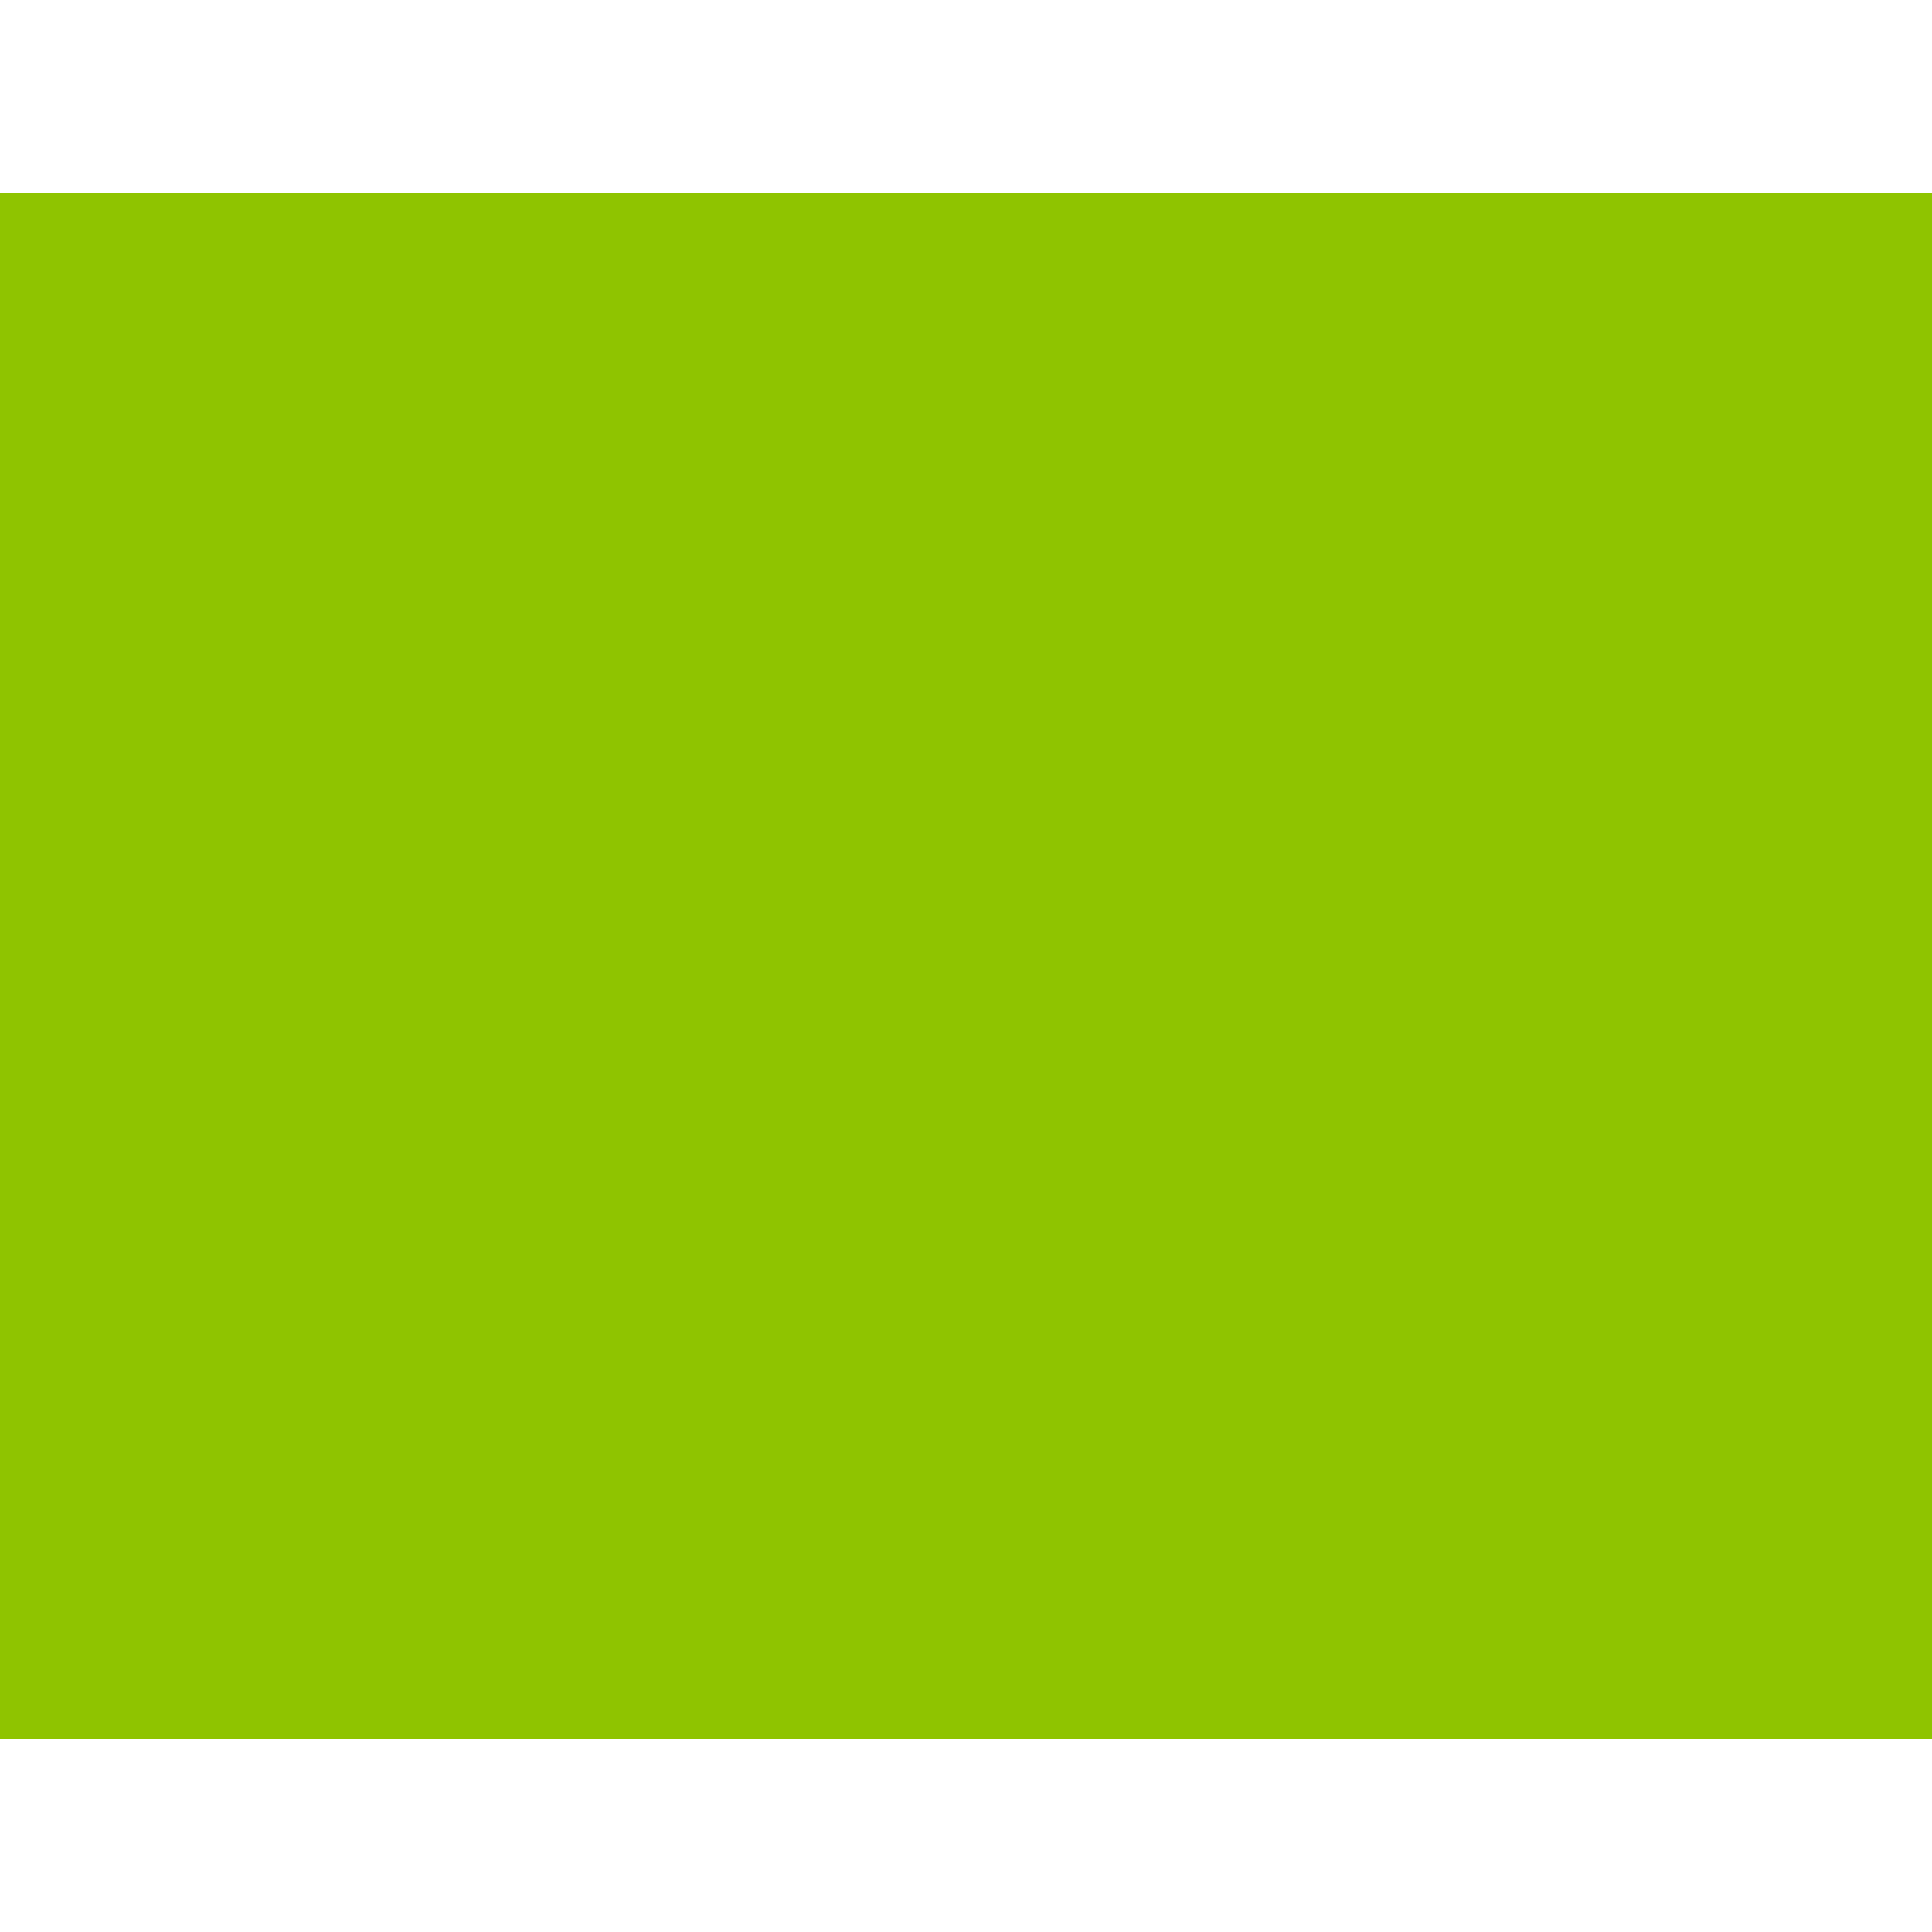
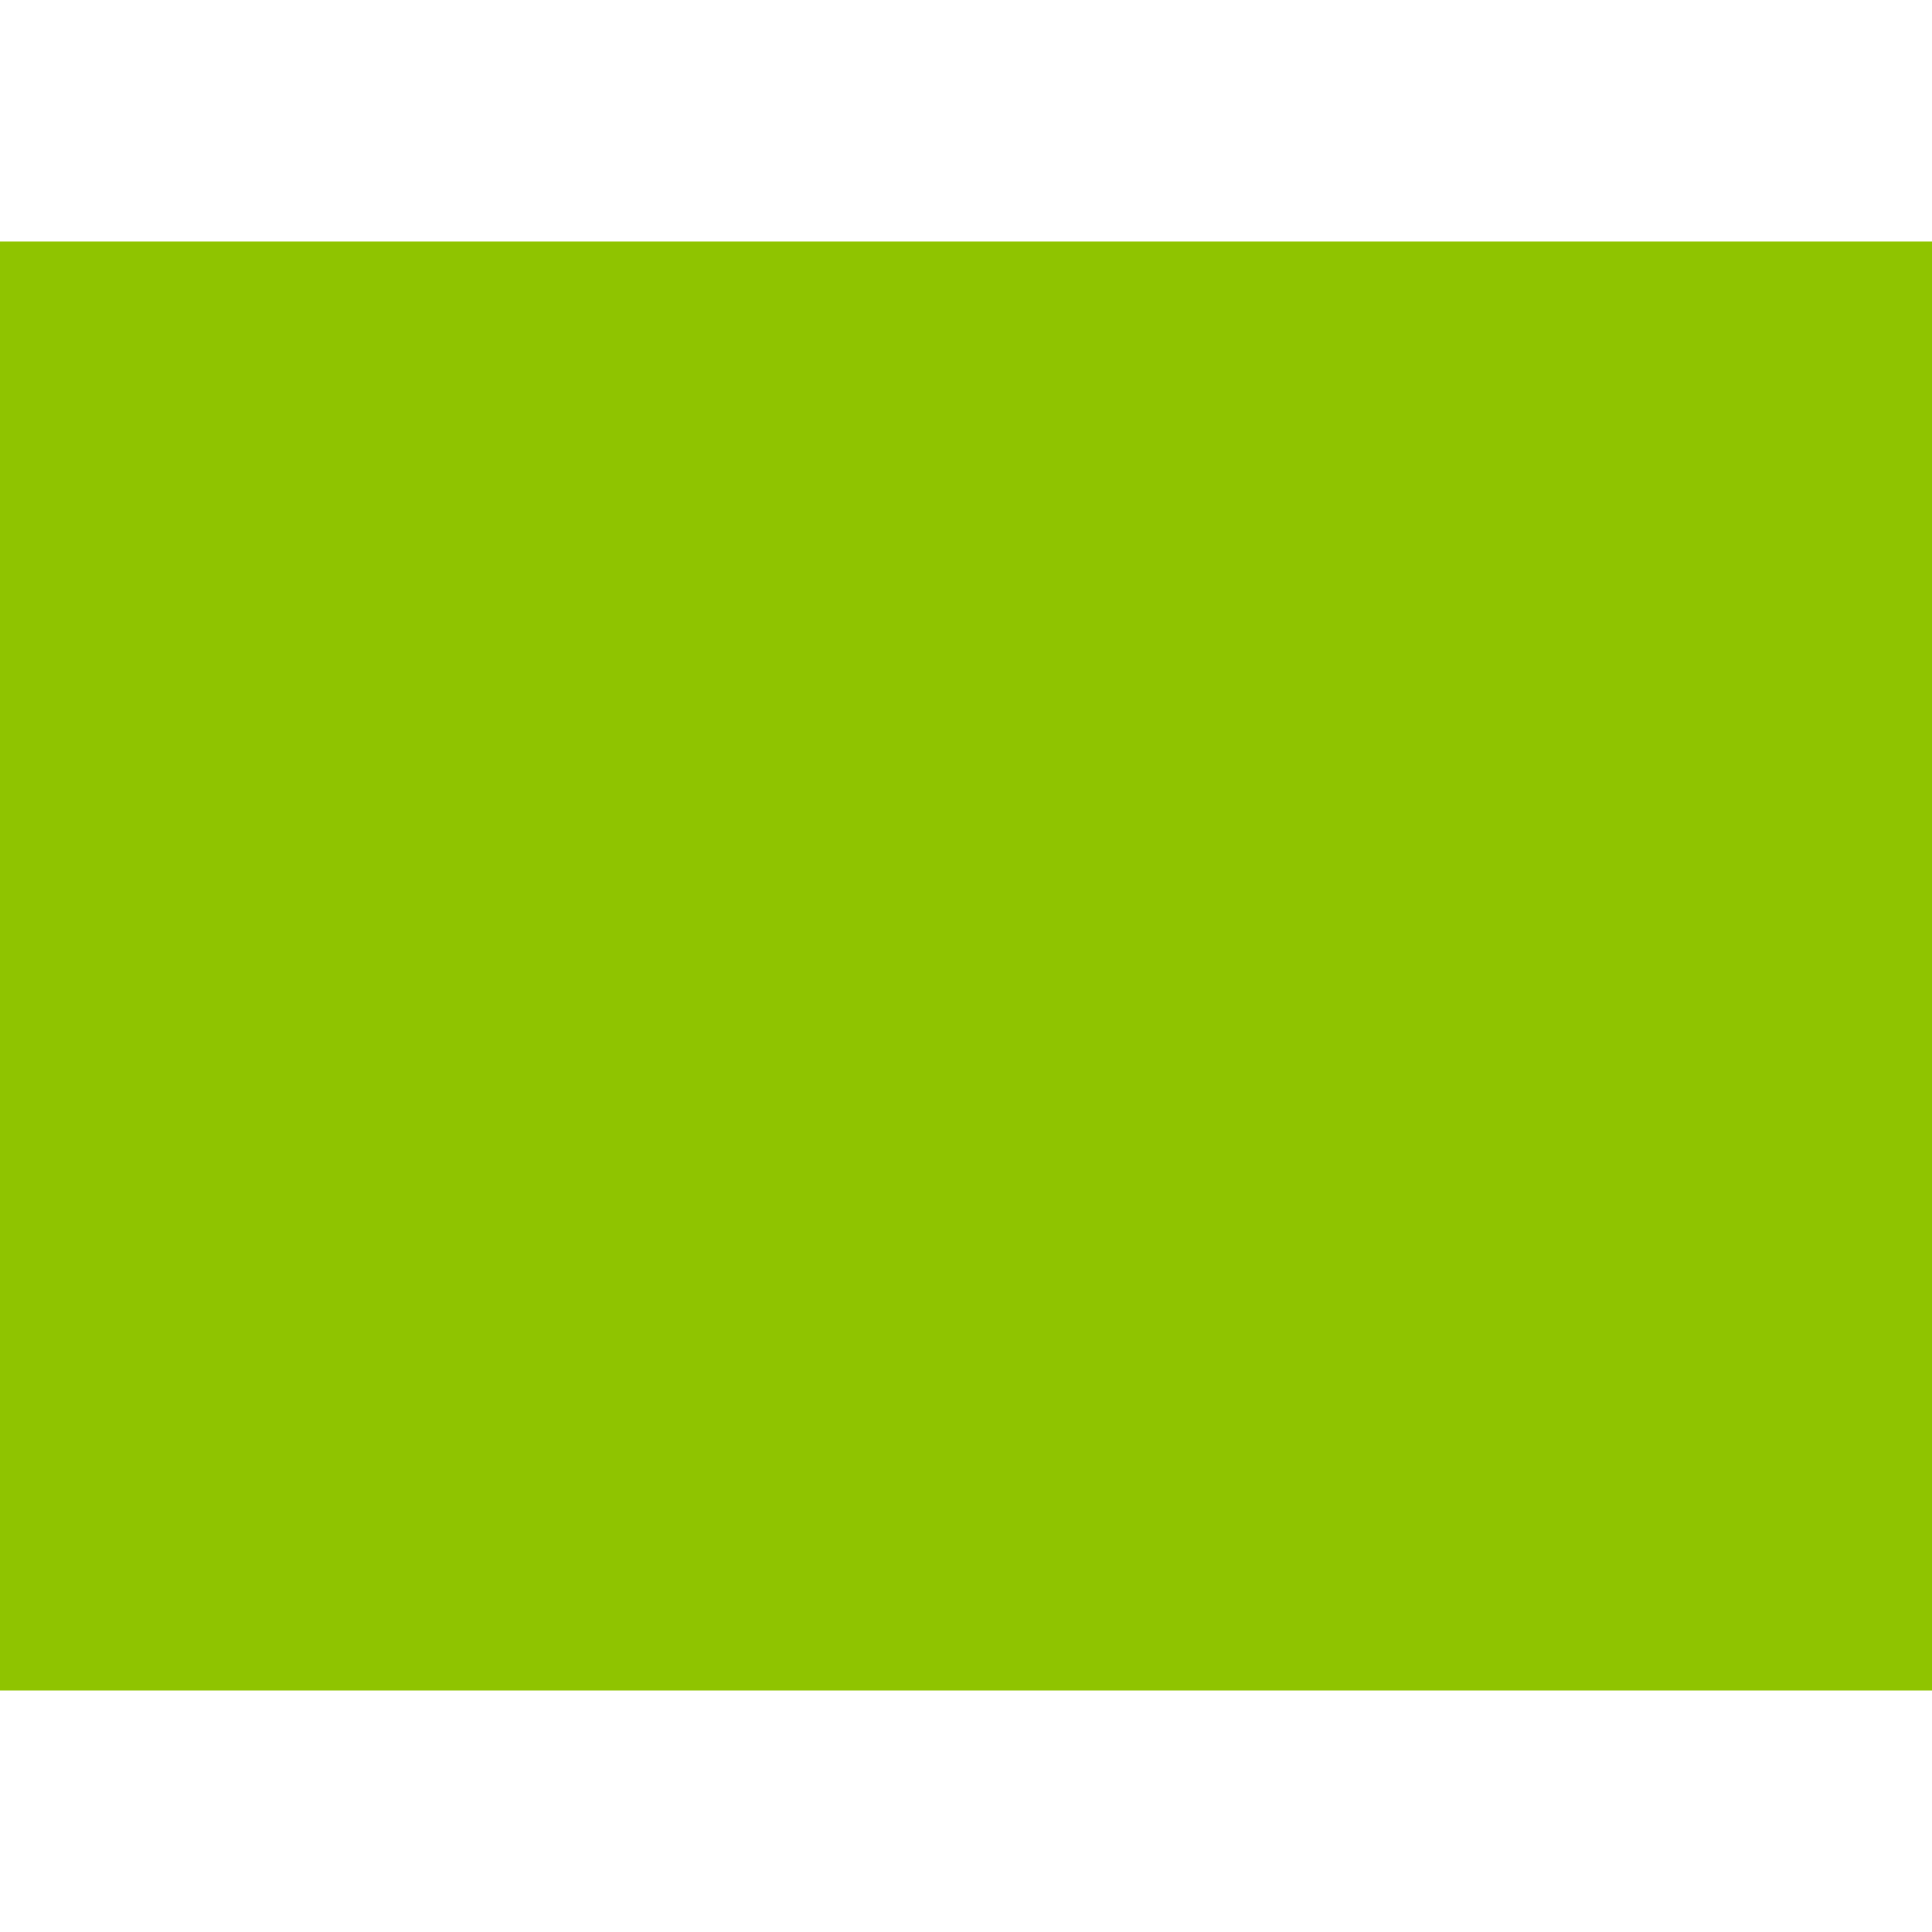
- <svg xmlns="http://www.w3.org/2000/svg" width="50" height="50" viewBox="0 0 50 50" fill="none">
-   <path fill-rule="evenodd" clip-rule="evenodd" d="M0 45L0 50H50V45H0ZM0 5H50V0H0L0 5Z" fill="white" />
-   <rect y="45" width="40" height="50" transform="rotate(-90 0 45)" fill="#8FC400" />
+ <svg xmlns="http://www.w3.org/2000/svg" width="20" height="20" viewBox="0 0 20 20" fill="none">
+   <rect width="20" height="20" fill="white" />
+   <rect y="2.5" width="20" height="15" fill="#8FC400" />
</svg>
